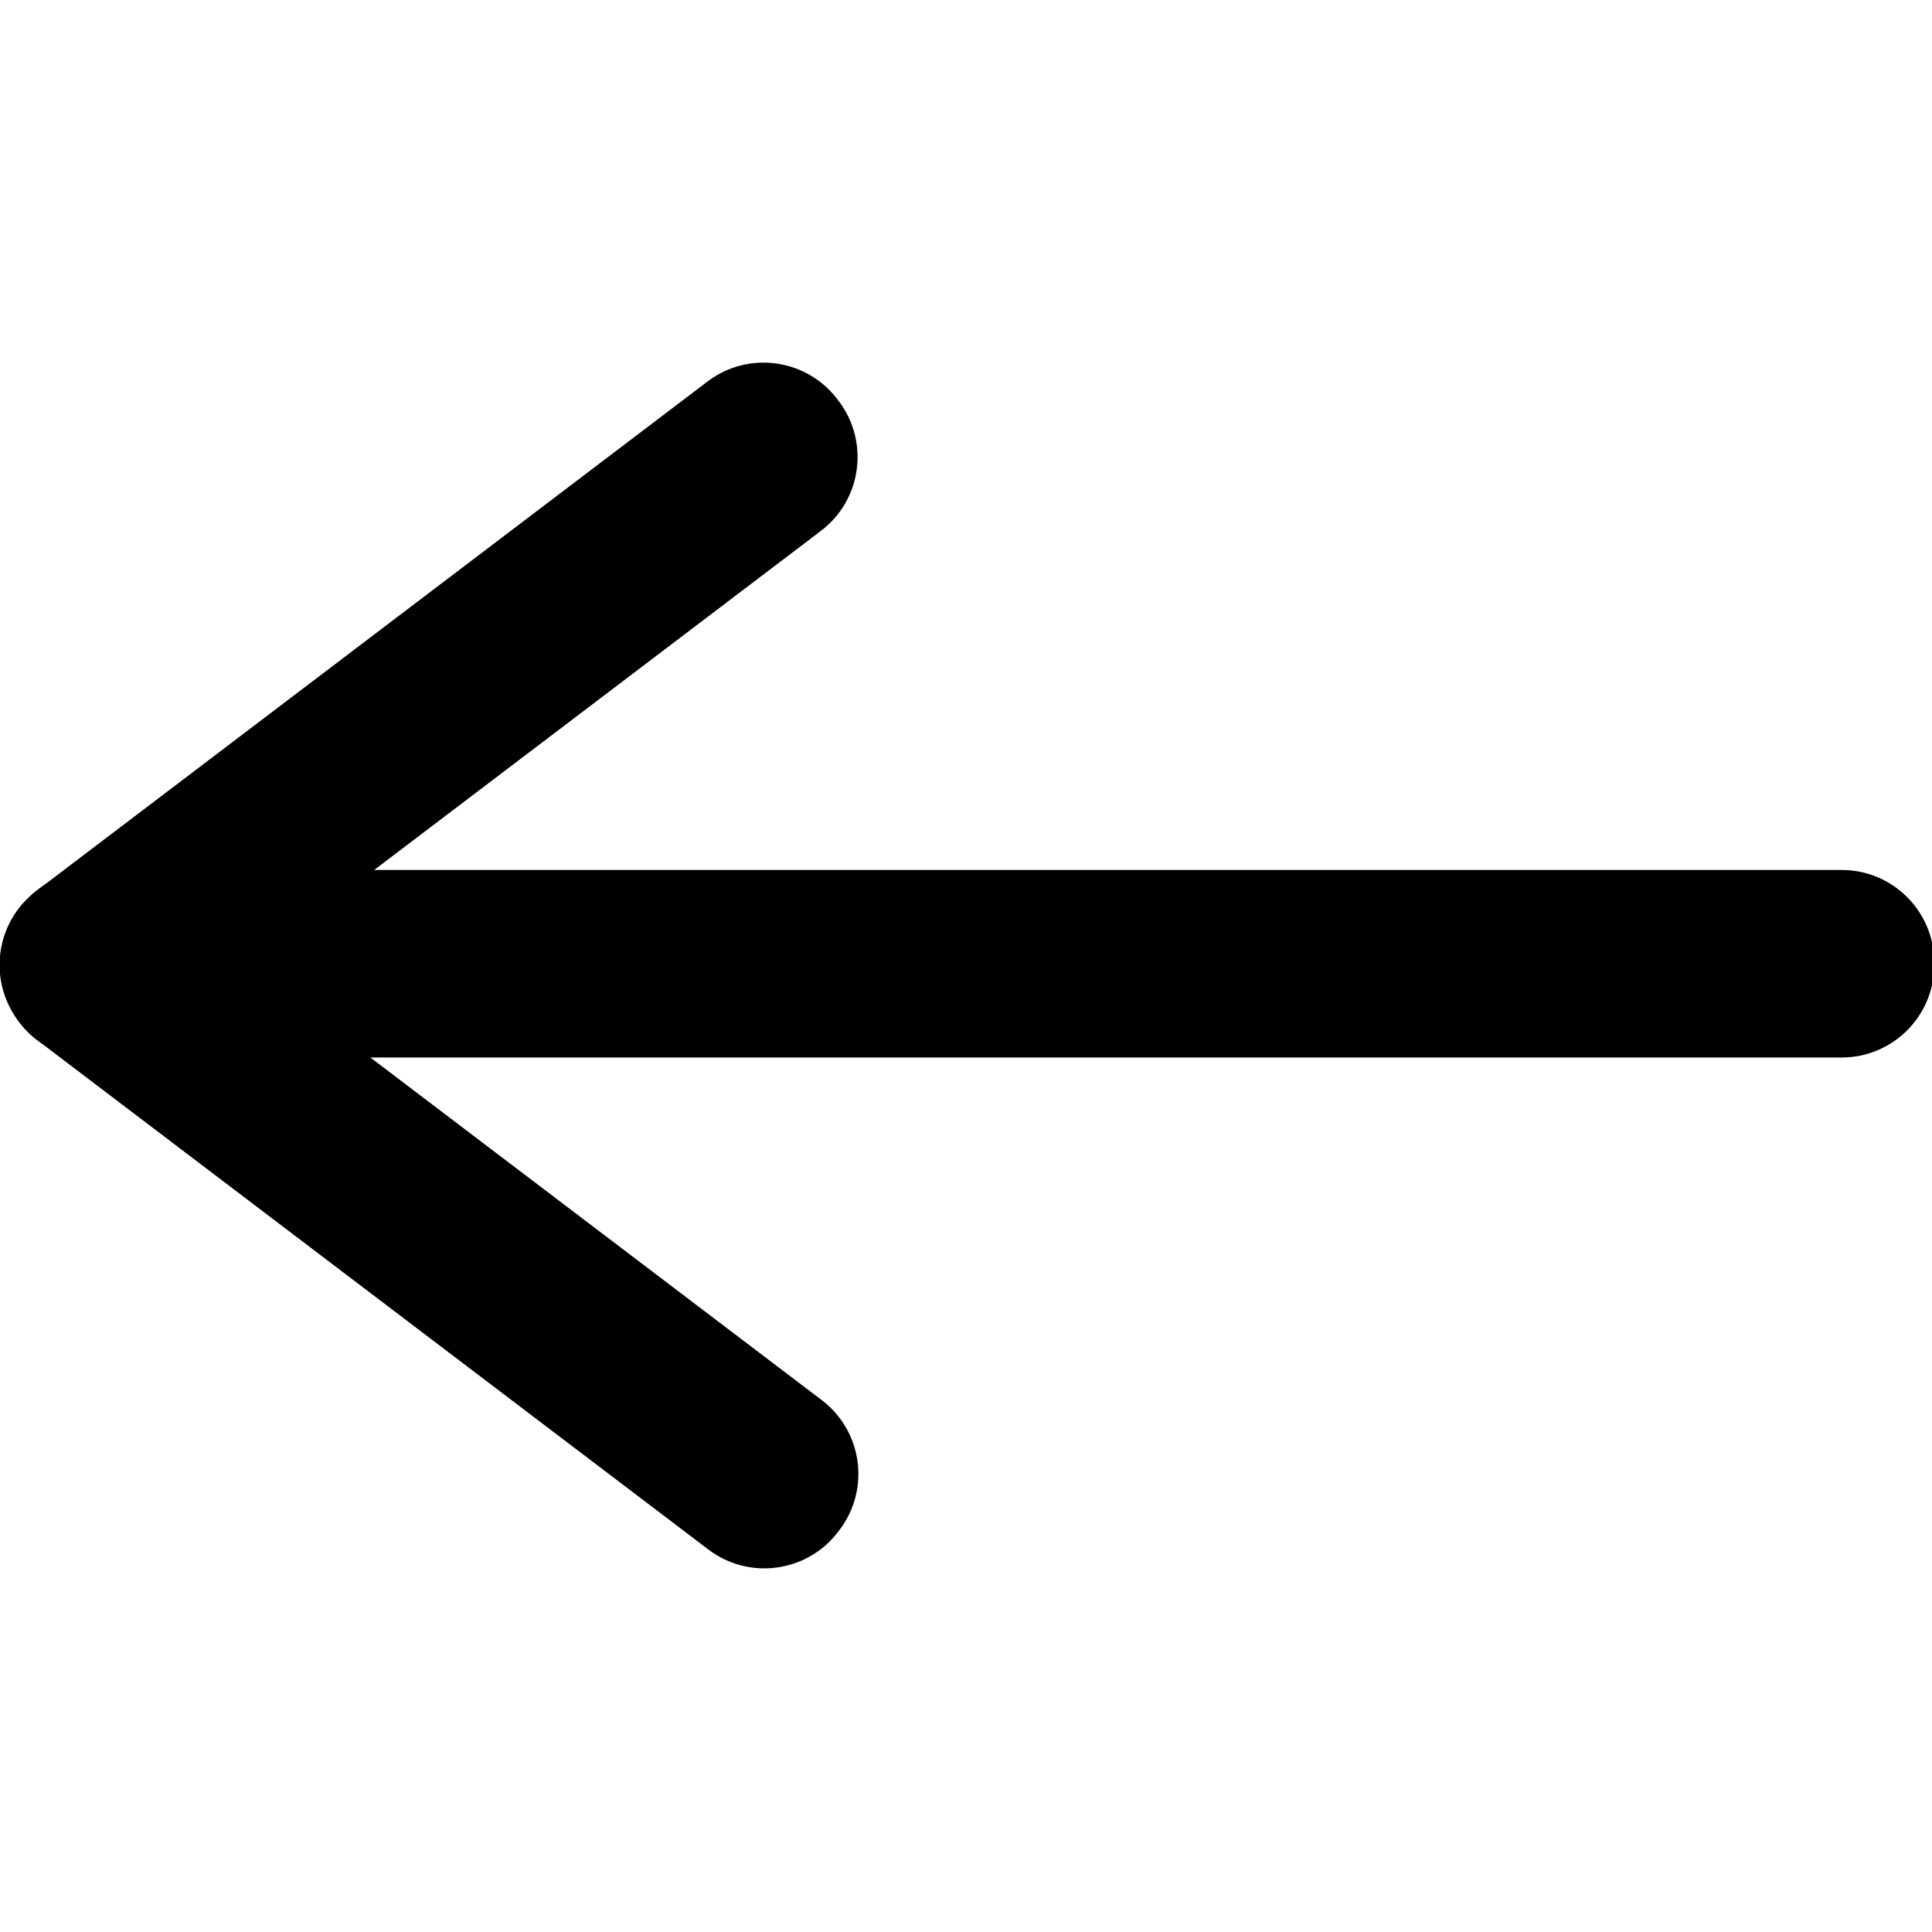
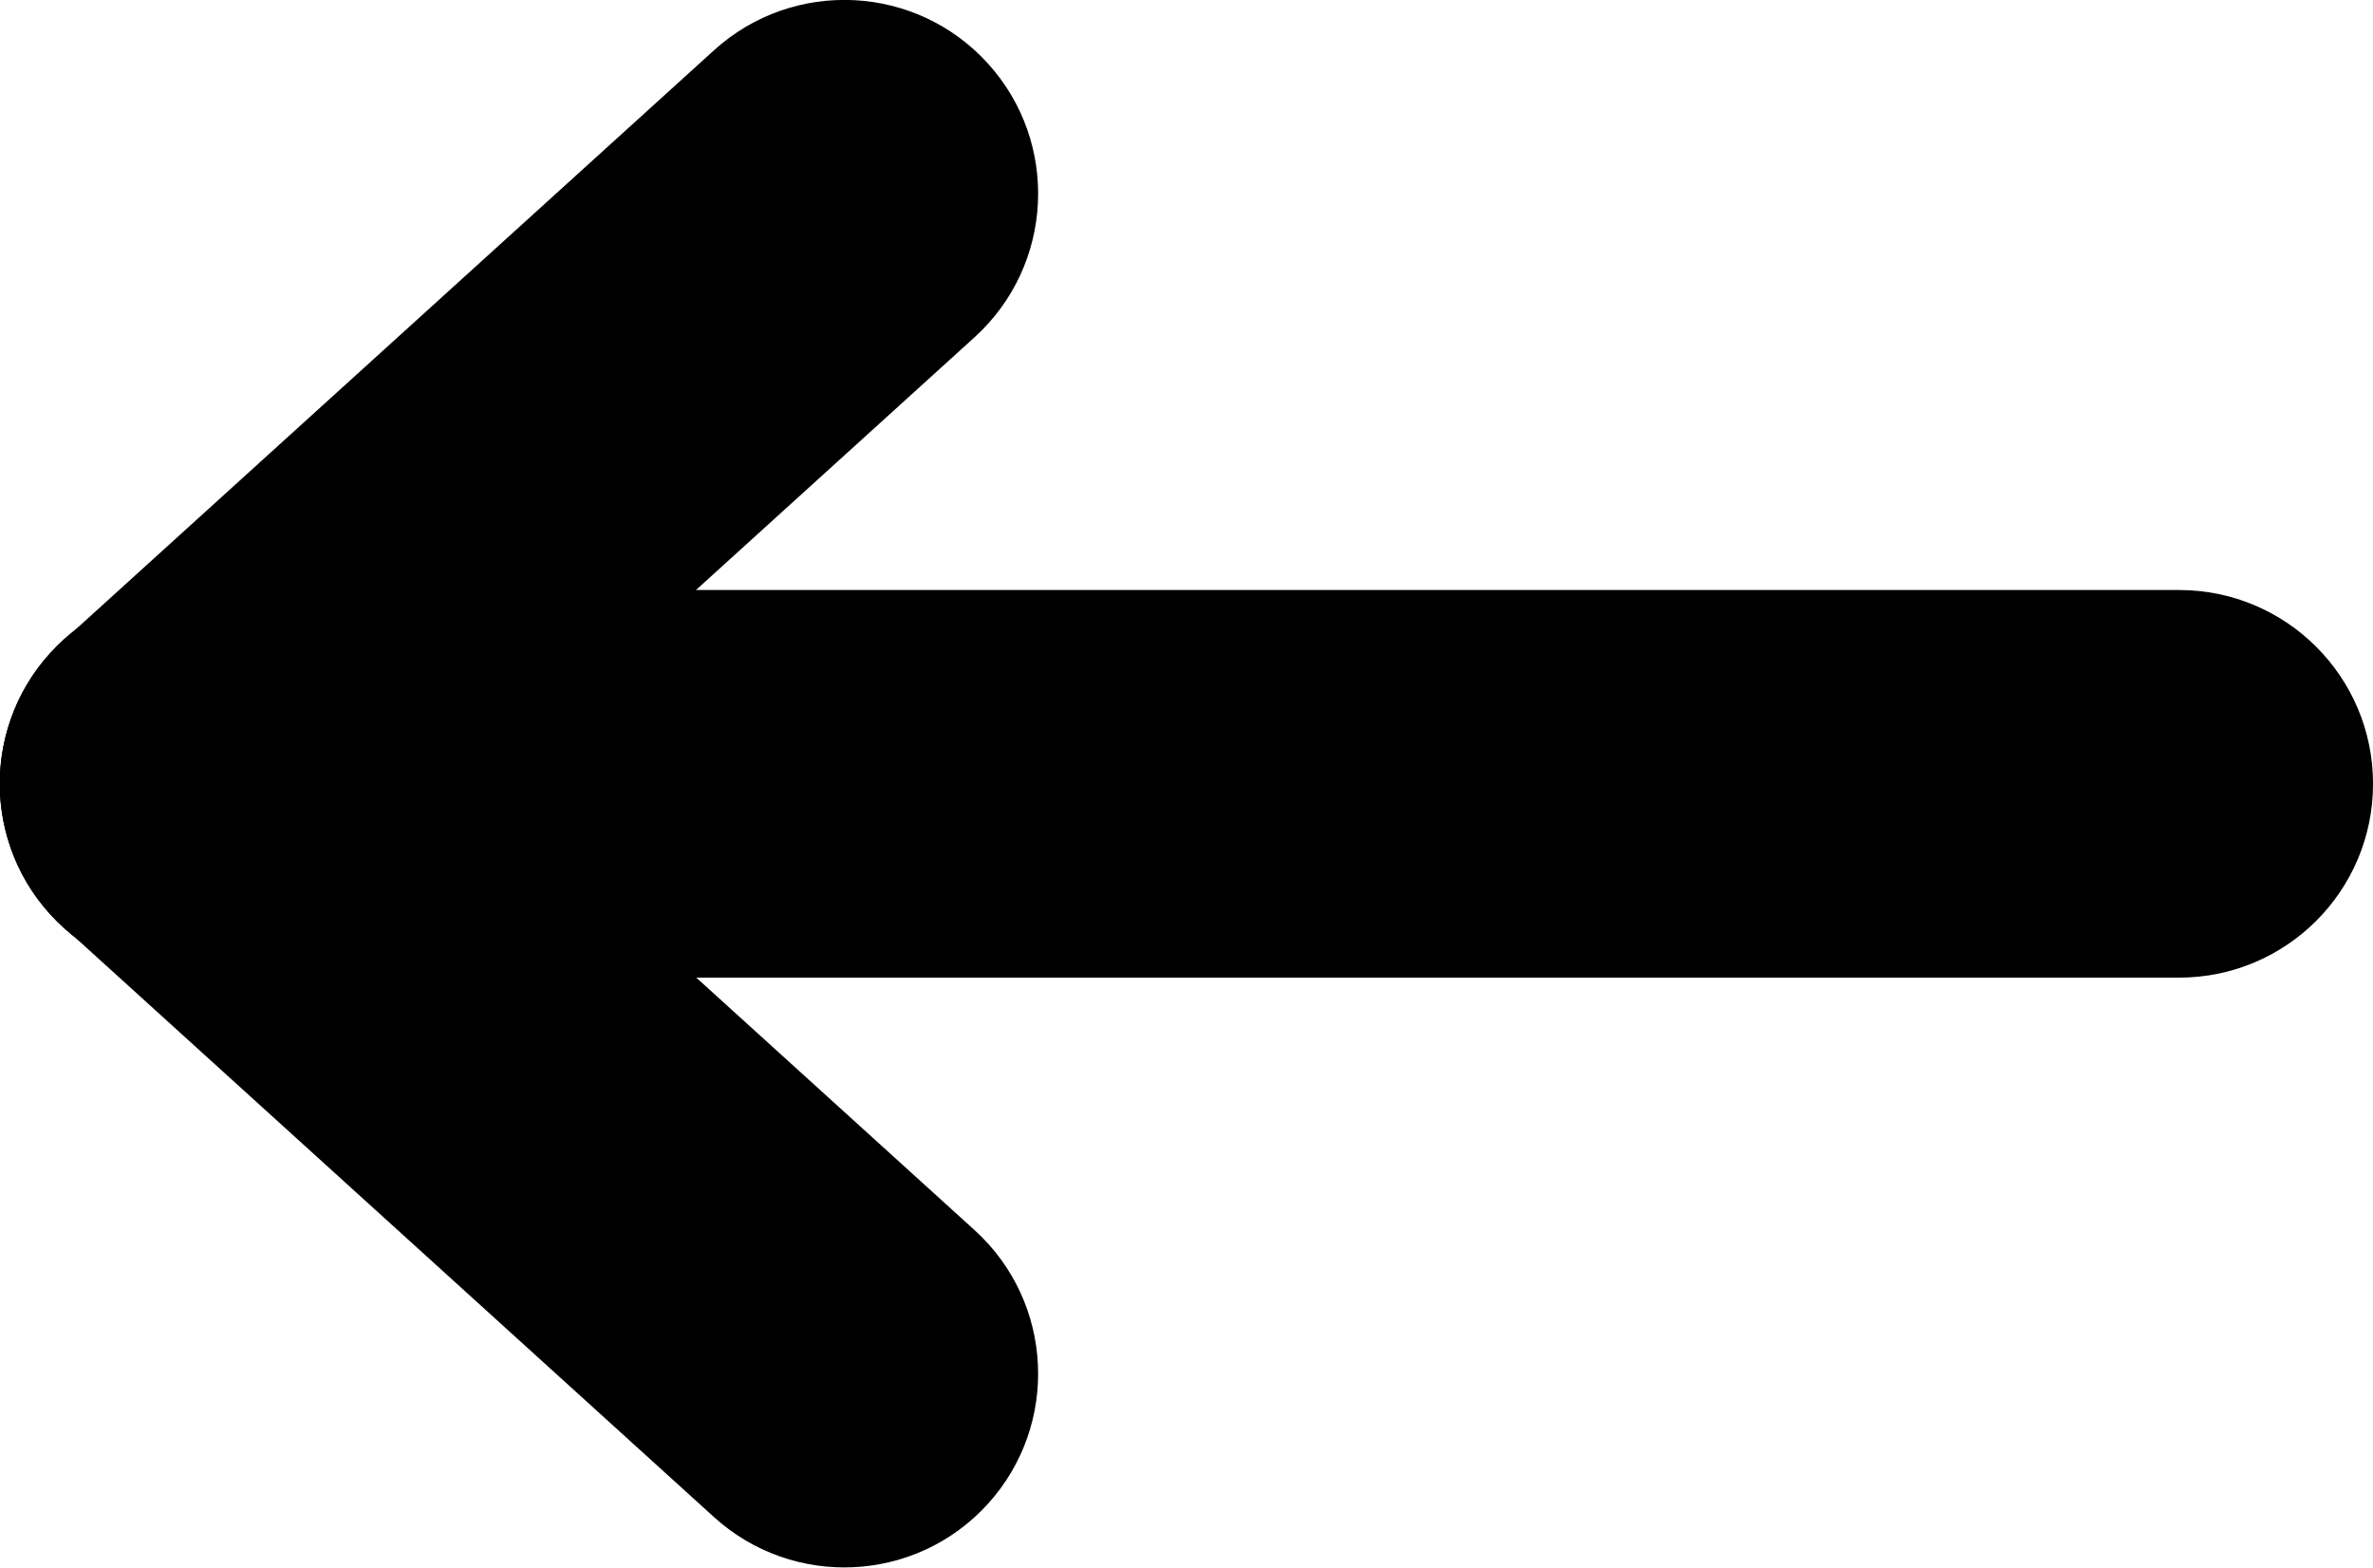
- <svg xmlns="http://www.w3.org/2000/svg" id="a769f505-ba57-4b0b-aad6-92de04564e2a" width="1em" height="1em" viewBox="0 0 8.55 5.33">
-   <rect x="3.65" y="7.59" width="8.55" height="0.83" rx="0.41" transform="translate(12.21 10.66) rotate(-180)" />
-   <rect x="3.27" y="6.46" width="4.55" height="0.83" rx="0.41" transform="translate(10.47 3.66) rotate(142.8)" />
-   <rect x="3.27" y="8.71" width="4.55" height="0.83" rx="0.41" transform="translate(0.8 14.41) rotate(-142.8)" />
+ <svg xmlns="http://www.w3.org/2000/svg" width="8.442" height="5.576" viewBox="0 0 8.442 5.576">
+   <rect x="4.935" y="4.698" width="1.379" height="4.505" rx="0.69" transform="translate(0.4782 10.5753) rotate(-132.2183)" />
+   <rect x="7.31" y="3.779" width="1.379" height="8.442" rx="0.69" transform="translate(-3.7789 10.7881) rotate(-90)" />
+   <rect x="4.935" y="6.797" width="1.379" height="4.505" rx="0.69" transform="translate(12.3276 5.7522) rotate(132.2184)" />
</svg>
